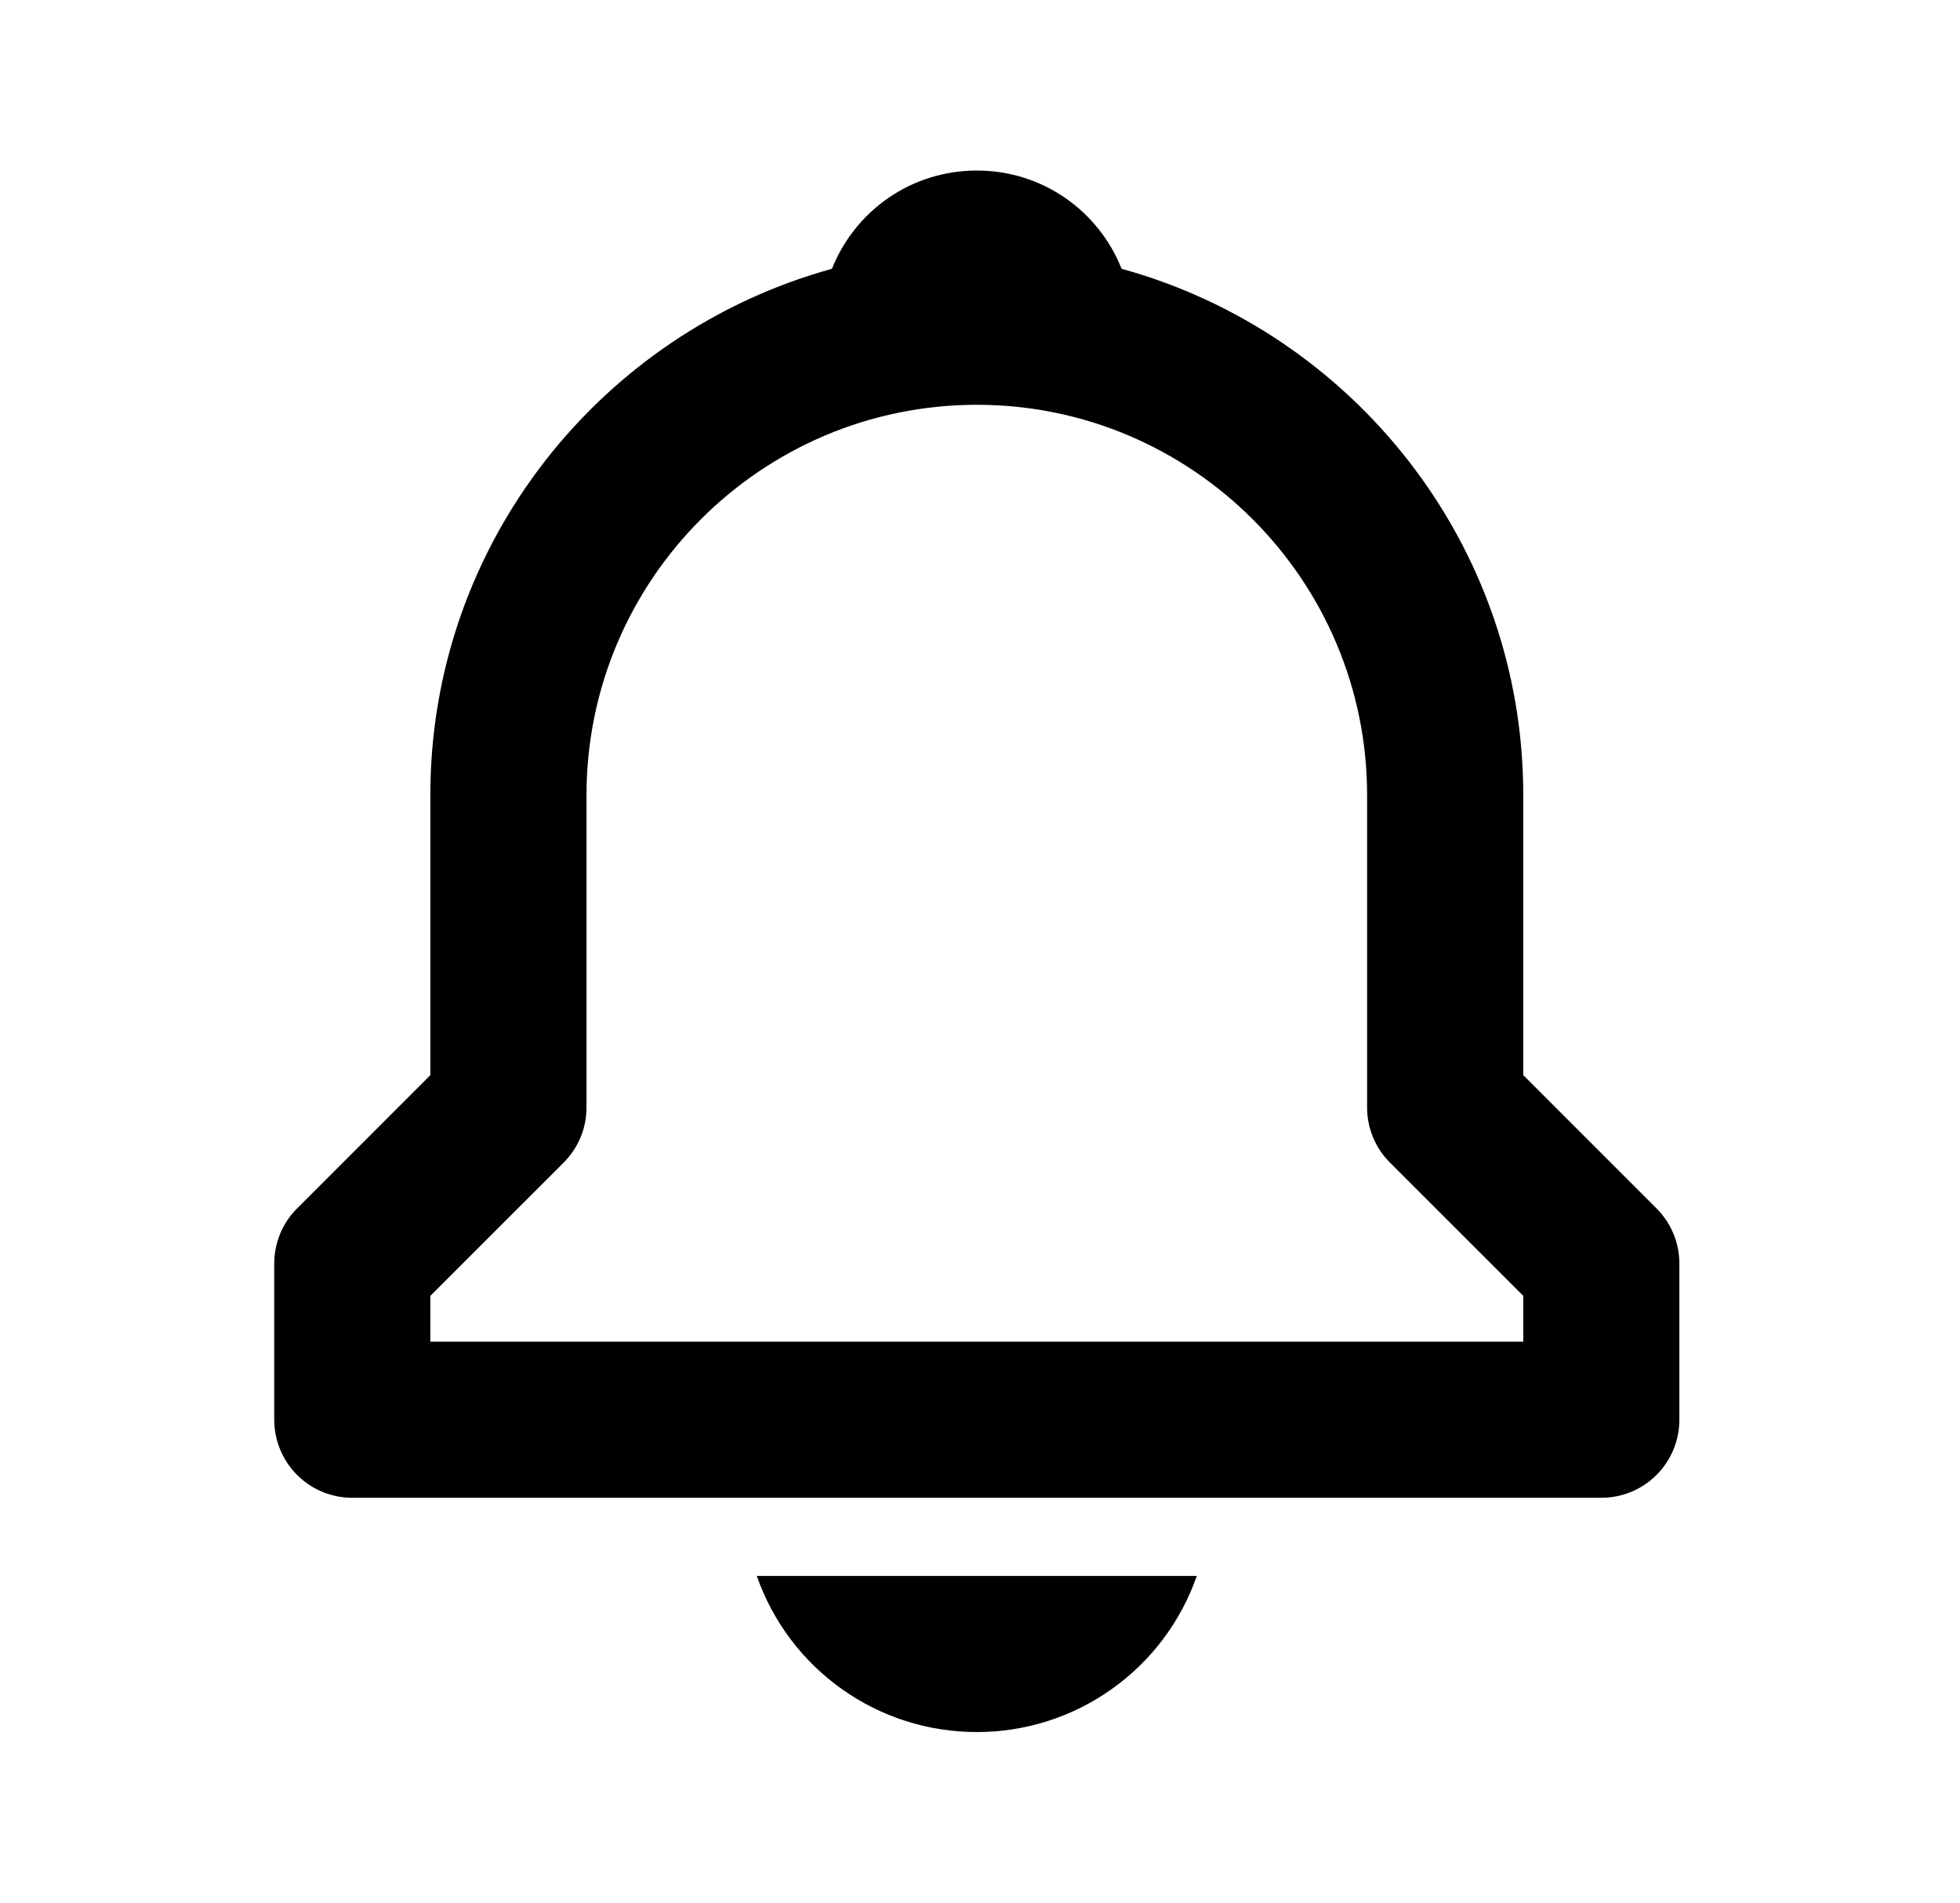
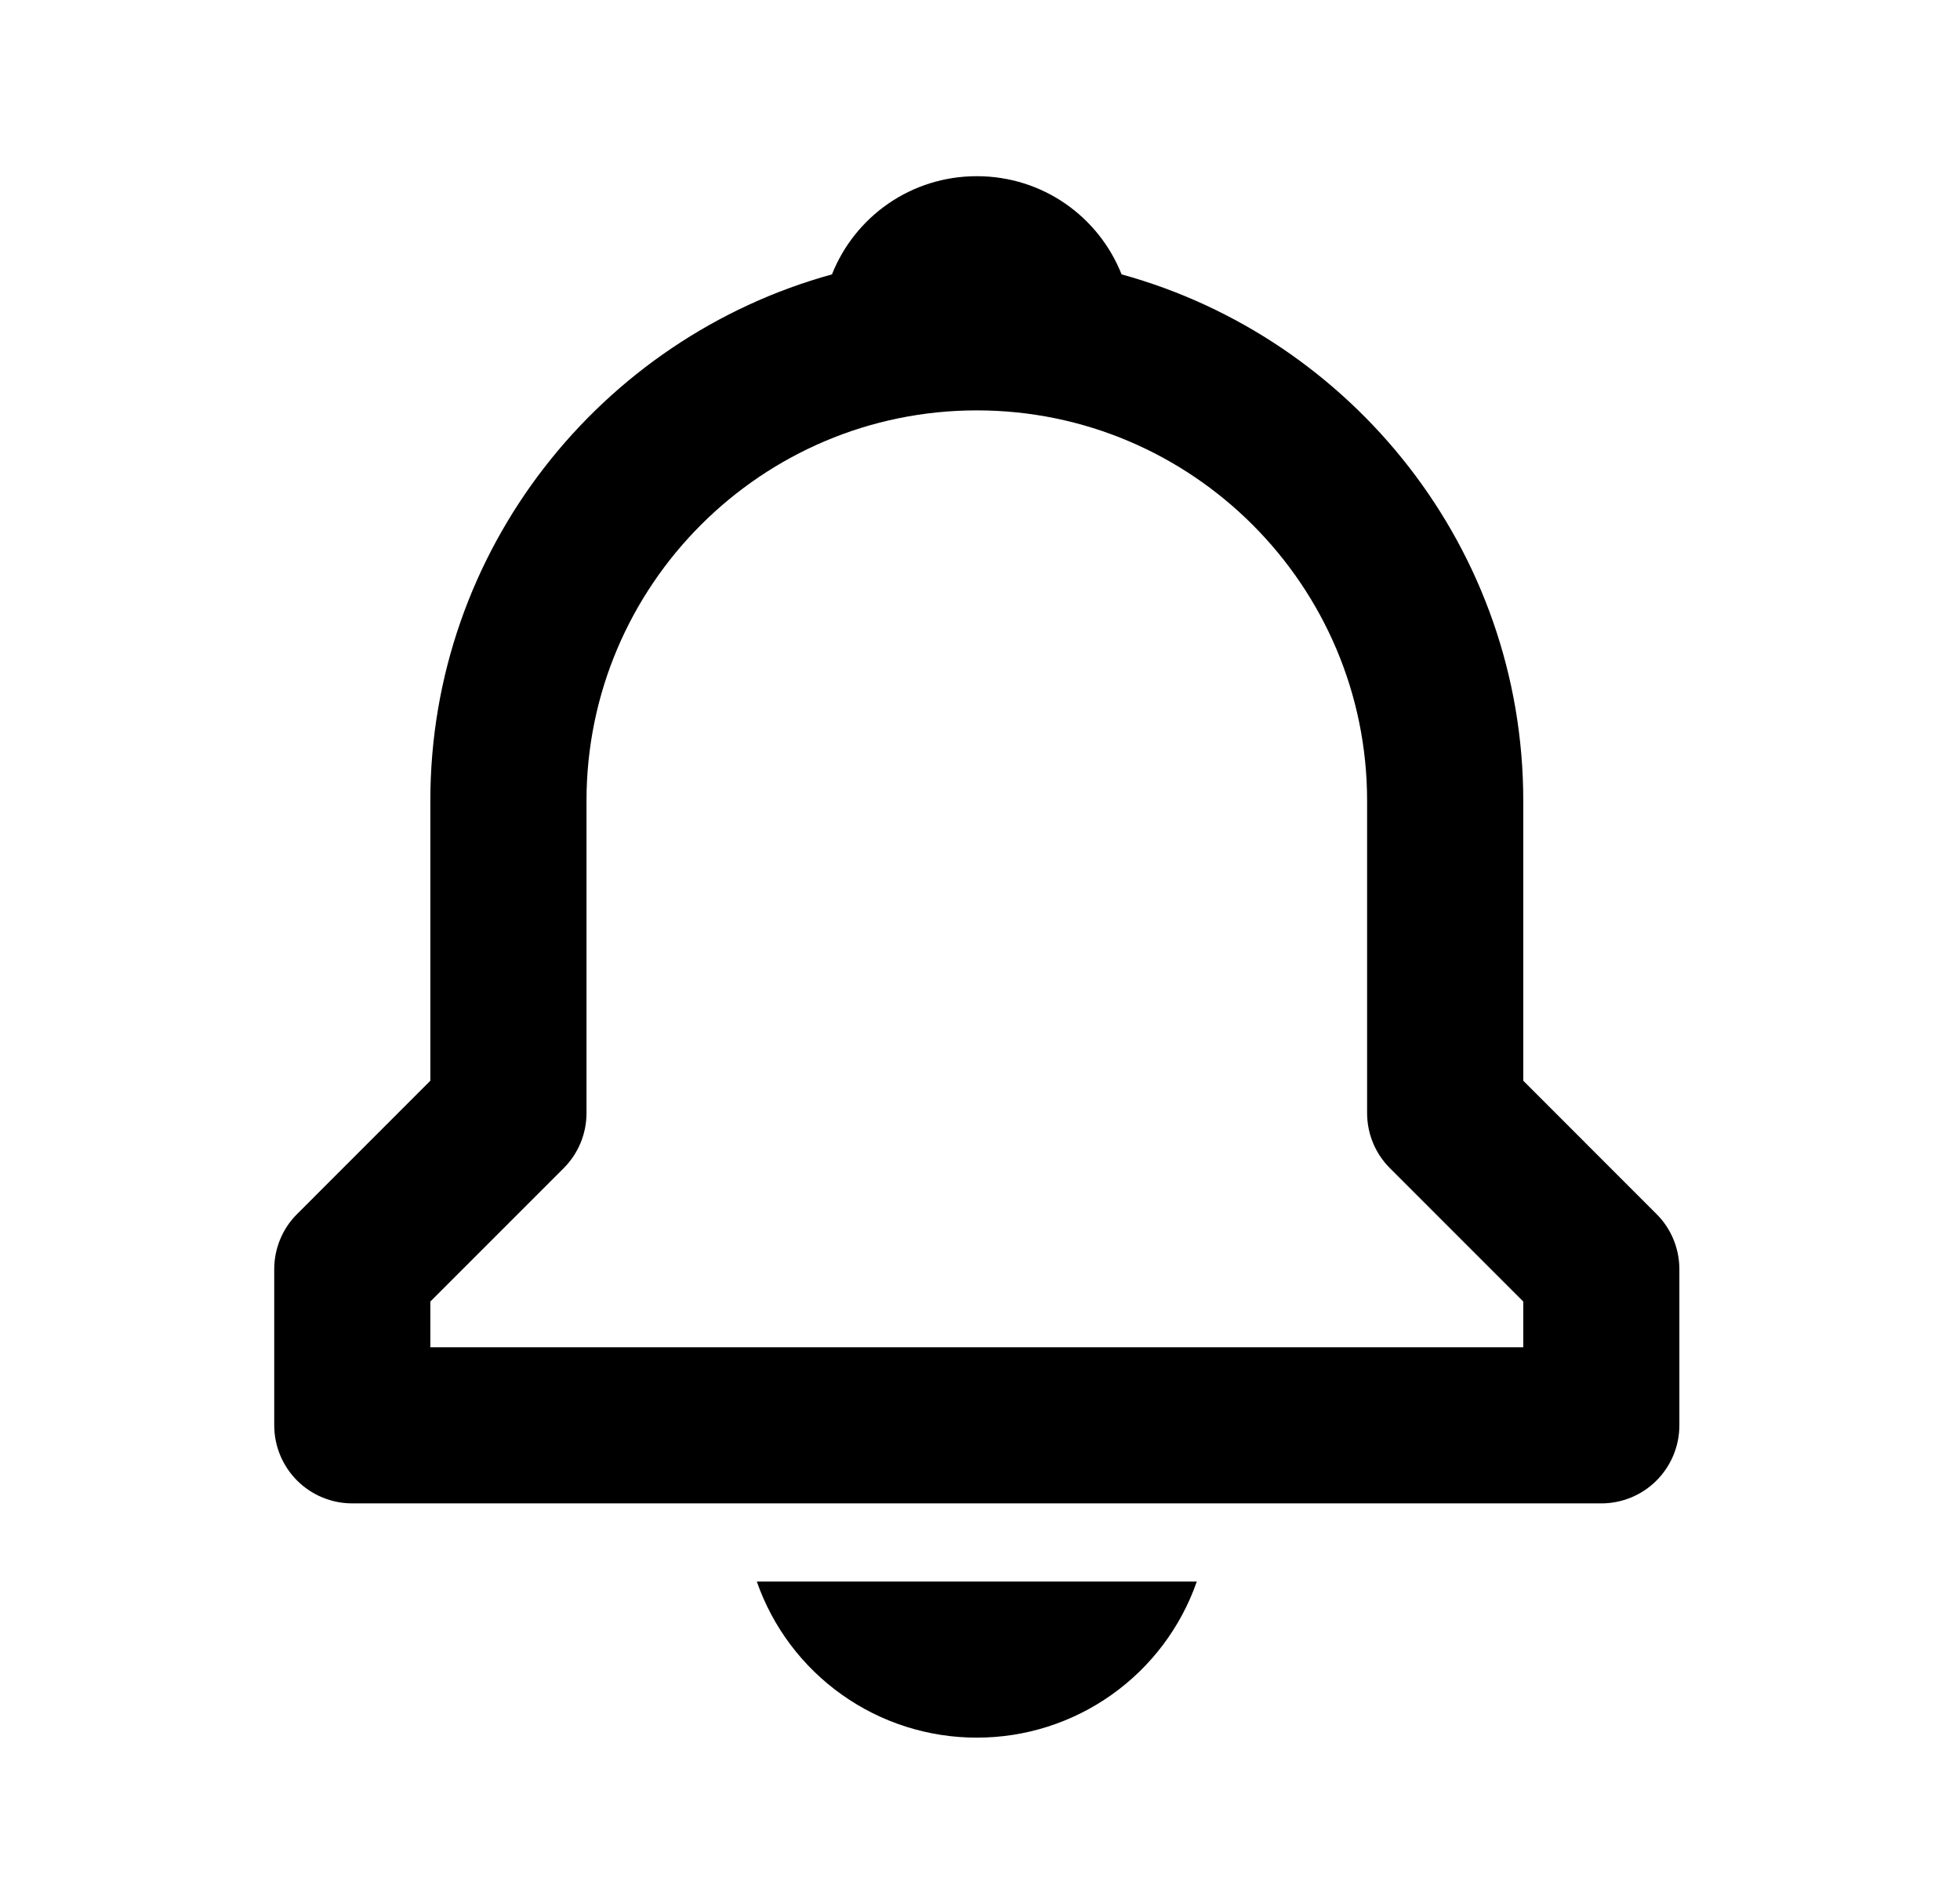
<svg xmlns="http://www.w3.org/2000/svg" width="34" height="33" viewBox="0 0 34 33" fill="none">
-   <path d="M26.424 18.648V13.792C26.424 9.435 23.465 5.766 19.456 4.662C19.06 3.663 18.09 2.958 16.945 2.958C15.799 2.958 14.829 3.663 14.432 4.662C10.424 5.767 7.465 9.435 7.465 13.792V18.648L5.154 20.959C5.028 21.085 4.928 21.234 4.86 21.398C4.792 21.563 4.757 21.739 4.757 21.917V24.625C4.757 24.984 4.9 25.329 5.154 25.583C5.408 25.837 5.752 25.979 6.111 25.979H27.778C28.137 25.979 28.481 25.837 28.735 25.583C28.989 25.329 29.132 24.984 29.132 24.625V21.917C29.132 21.739 29.097 21.563 29.029 21.398C28.961 21.234 28.861 21.085 28.735 20.959L26.424 18.648ZM26.424 23.271H7.465V22.477L9.777 20.166C9.903 20.04 10.003 19.891 10.071 19.727C10.139 19.562 10.174 19.386 10.174 19.209V13.792C10.174 10.058 13.211 7.021 16.945 7.021C20.678 7.021 23.715 10.058 23.715 13.792V19.209C23.715 19.569 23.858 19.913 24.112 20.166L26.424 22.477V23.271ZM16.945 30.042C17.783 30.043 18.601 29.783 19.285 29.297C19.969 28.812 20.485 28.125 20.761 27.334H13.128C13.404 28.125 13.92 28.812 14.604 29.297C15.288 29.783 16.106 30.043 16.945 30.042Z" fill="black" />
+   <path d="M26.424 18.745V13.889C26.424 9.533 23.465 5.863 19.456 4.759C19.06 3.76 18.09 3.056 16.945 3.056C15.799 3.056 14.829 3.76 14.432 4.759C10.424 5.864 7.465 9.533 7.465 13.889V18.745L5.154 21.057C5.028 21.182 4.928 21.331 4.86 21.496C4.792 21.66 4.757 21.836 4.757 22.014V24.722C4.757 25.081 4.9 25.426 5.154 25.68C5.408 25.934 5.752 26.076 6.111 26.076H27.778C28.137 26.076 28.481 25.934 28.735 25.68C28.989 25.426 29.132 25.081 29.132 24.722V22.014C29.132 21.836 29.097 21.66 29.029 21.496C28.961 21.331 28.861 21.182 28.735 21.057L26.424 18.745ZM26.424 23.368H7.465V22.575L9.777 20.263C9.903 20.137 10.003 19.988 10.071 19.824C10.139 19.66 10.174 19.483 10.174 19.306V13.889C10.174 10.156 13.211 7.118 16.945 7.118C20.678 7.118 23.715 10.156 23.715 13.889V19.306C23.715 19.666 23.858 20.01 24.112 20.263L26.424 22.575V23.368ZM16.945 30.139C17.783 30.14 18.601 29.88 19.285 29.394C19.969 28.909 20.485 28.223 20.761 27.431H13.128C13.404 28.223 13.92 28.909 14.604 29.394C15.288 29.88 16.106 30.14 16.945 30.139Z" fill="black" />
</svg>
